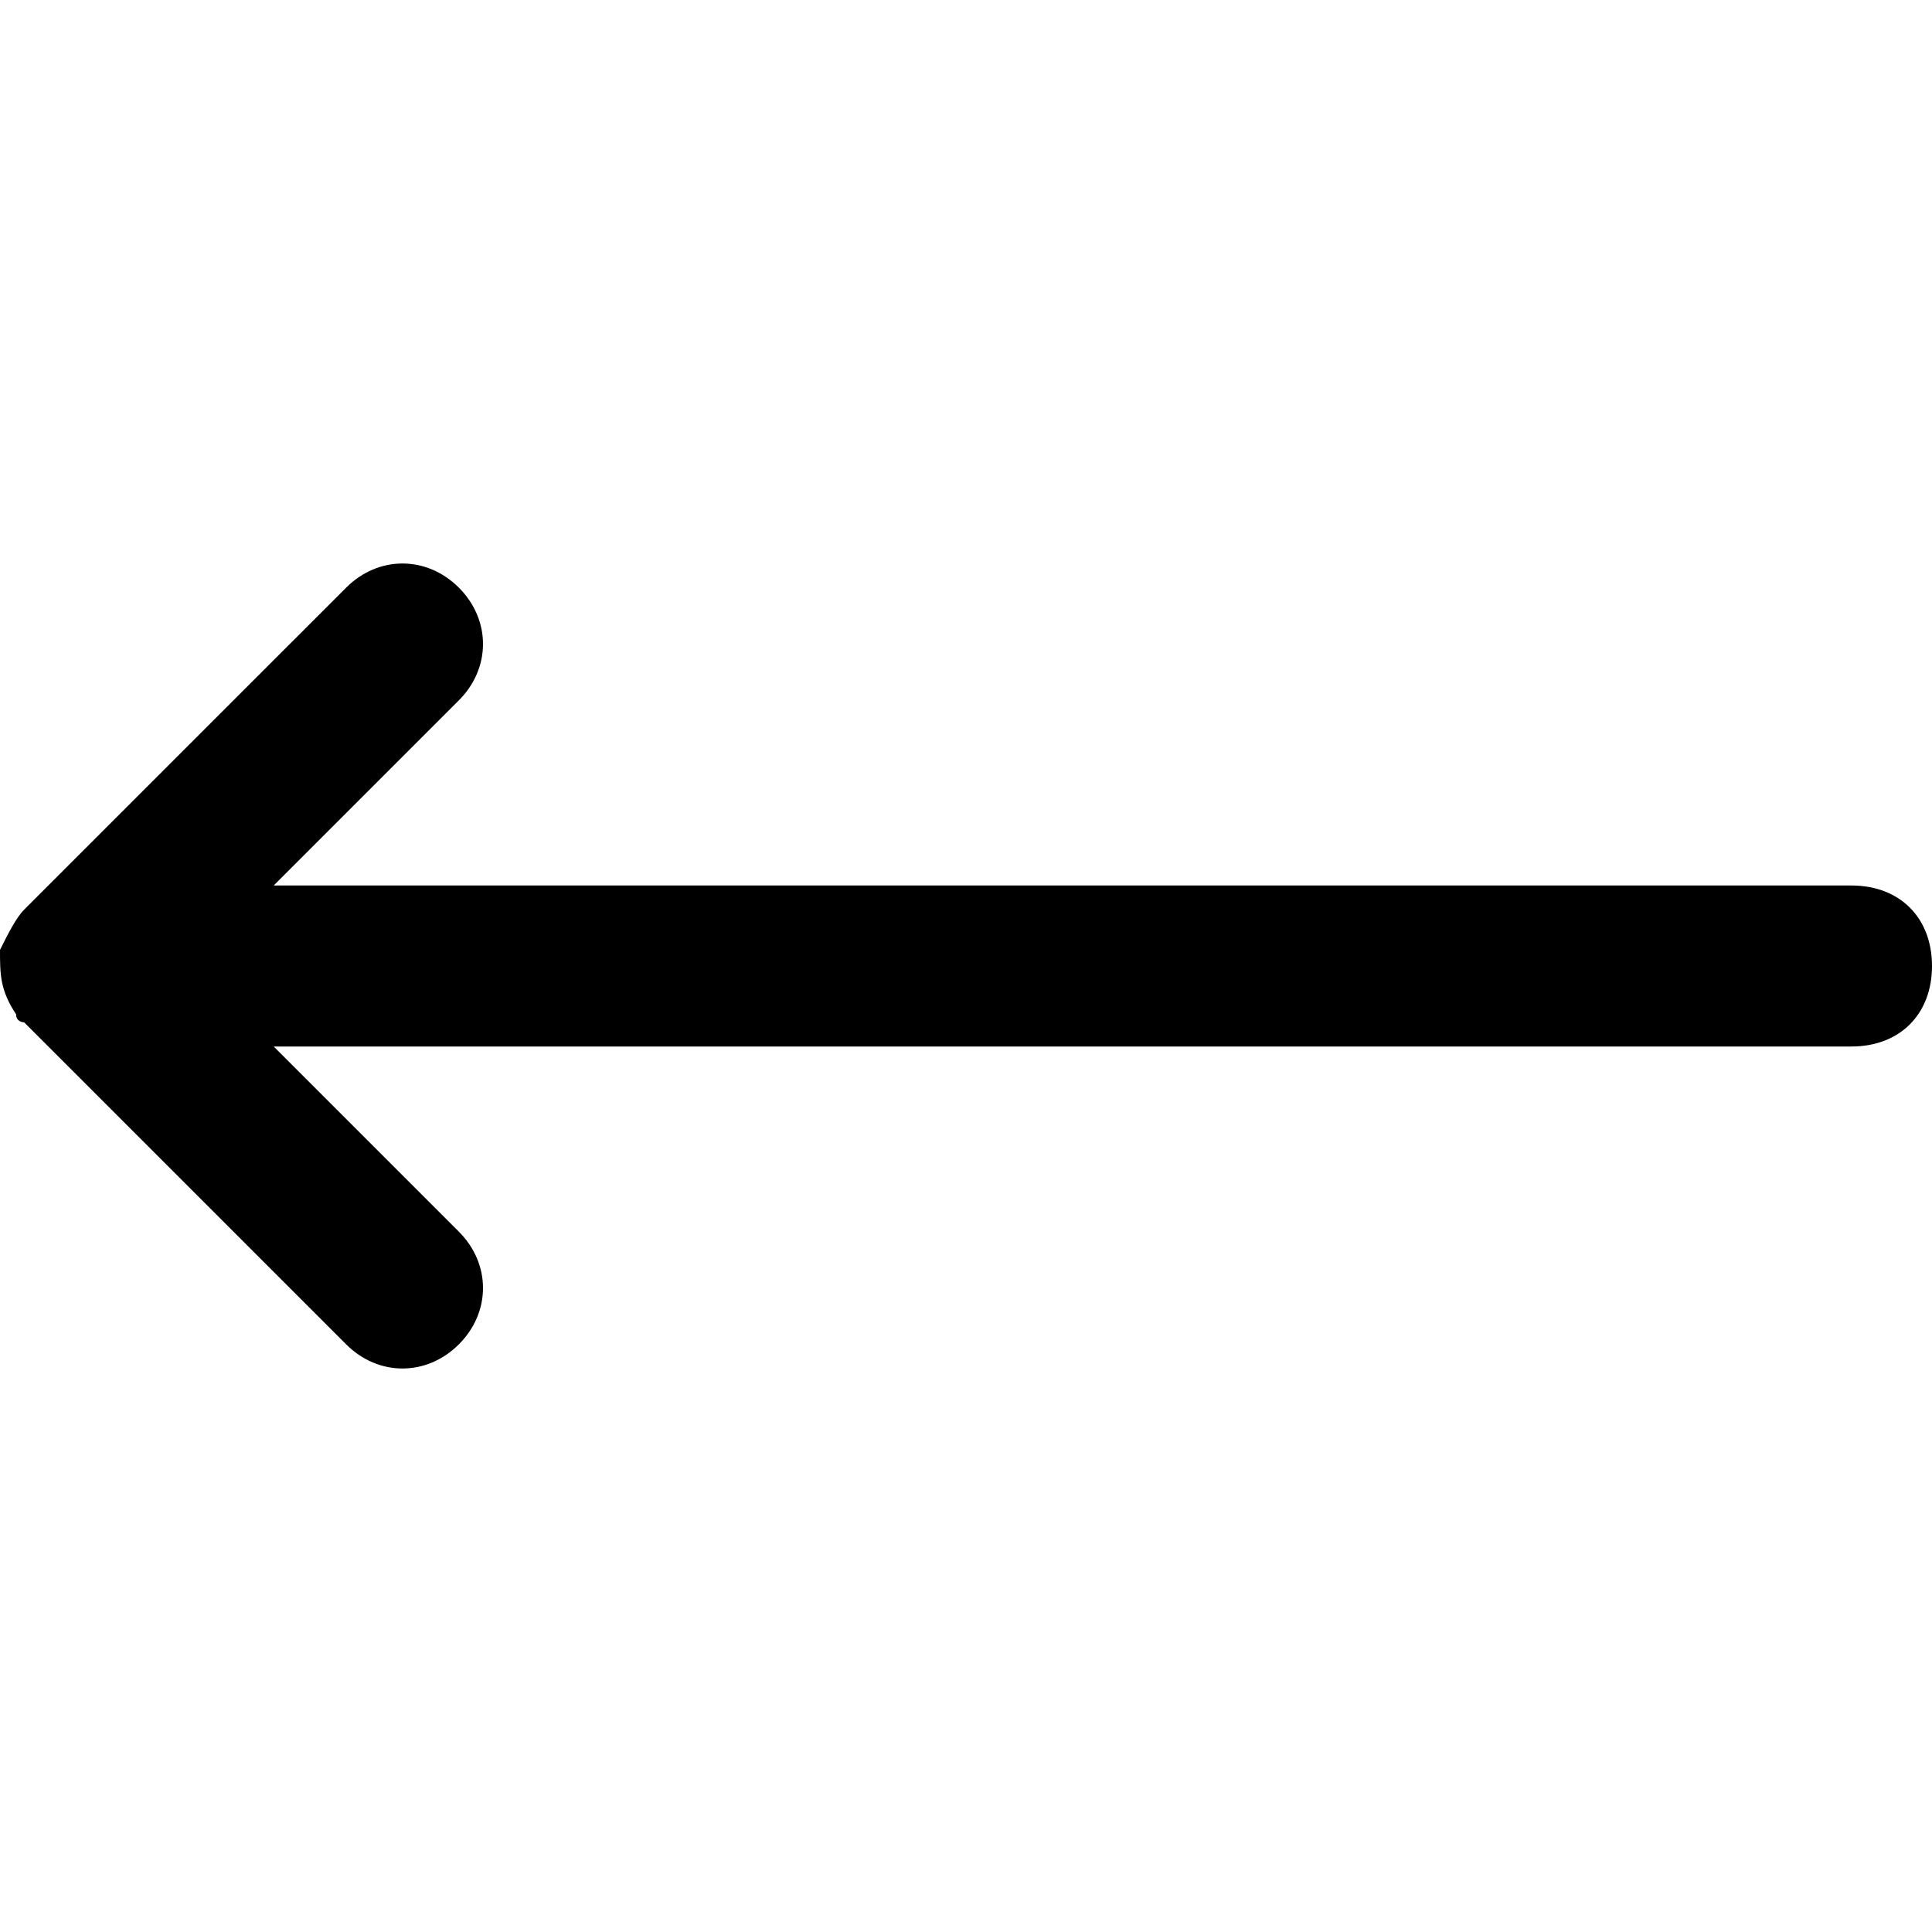
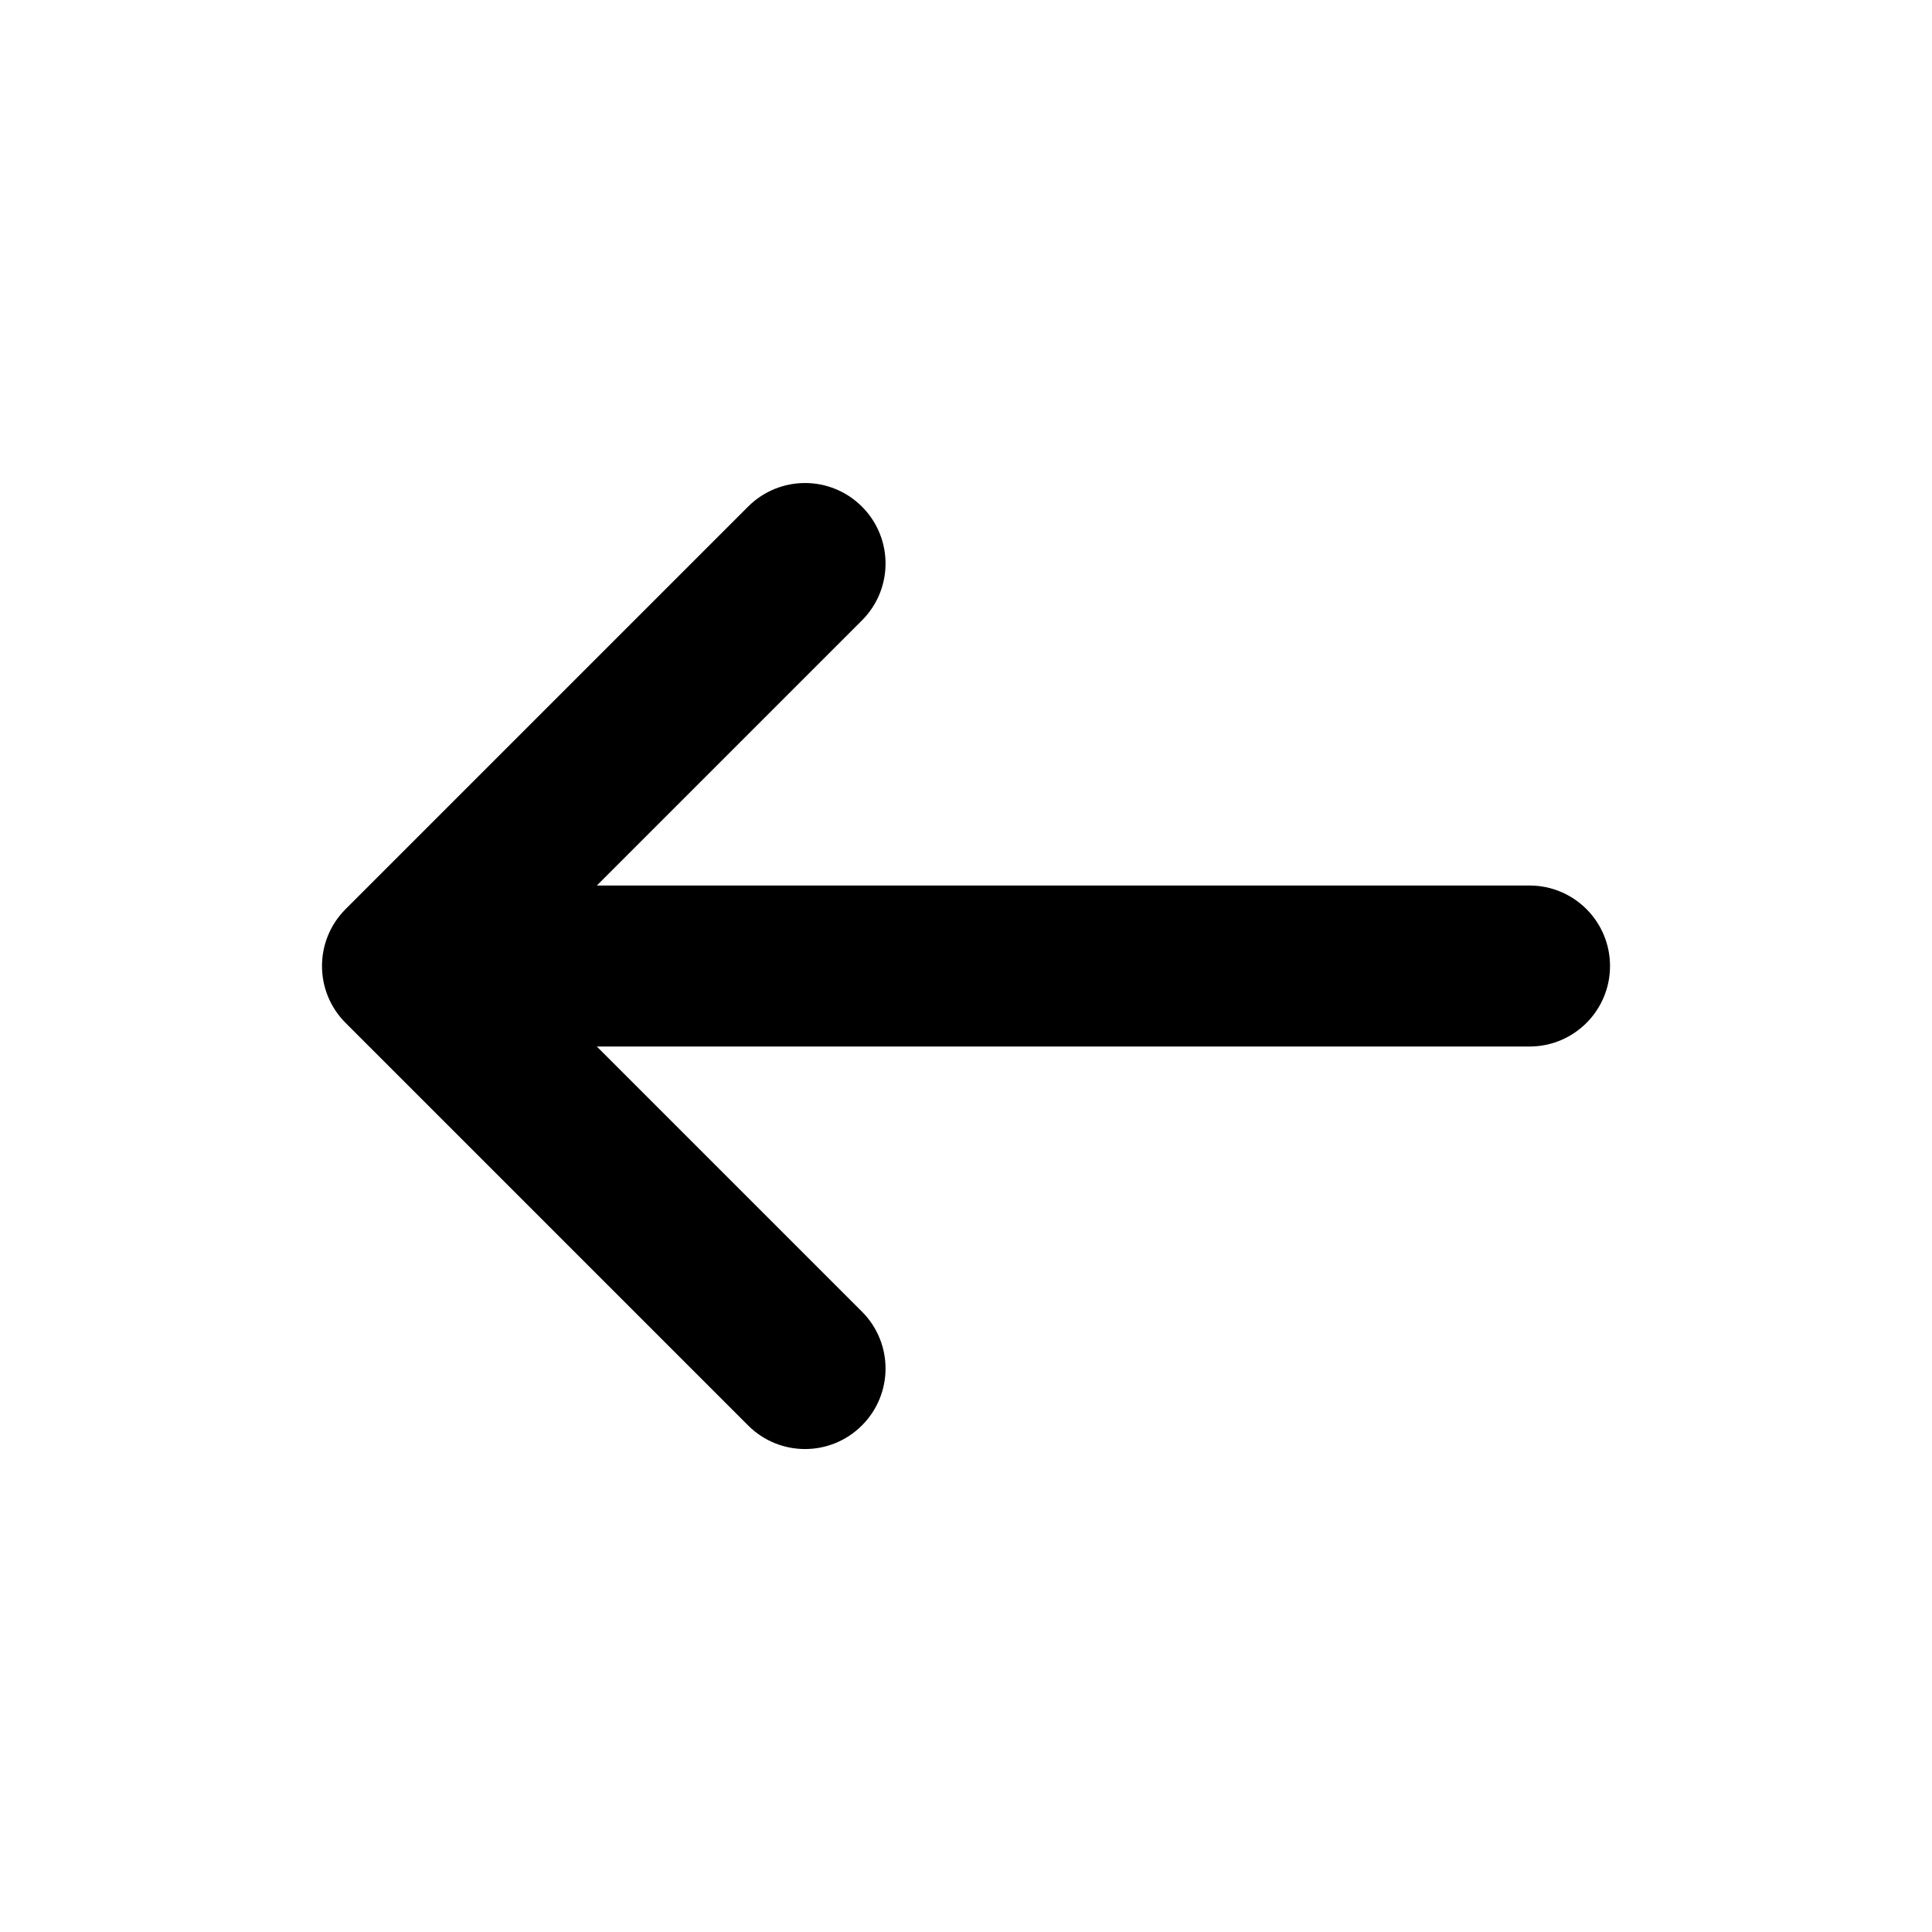
- <svg xmlns="http://www.w3.org/2000/svg" version="1.1" id="Layer_1" x="0px" y="0px" viewBox="0 0 24 24" style="enable-background:new 0 0 24 24;" xml:space="preserve">
-   <path id="Combined-Shape" d="M0.2,12.6c0,0.1,0.1,0.1,0.1,0.1l4,4c0.4,0.4,1,0.4,1.4,0c0.4-0.4,0.4-1,0-1.4L3.4,13H23  c0.6,0,1-0.4,1-1s-0.4-1-1-1H3.4l2.3-2.3c0.4-0.4,0.4-1,0-1.4c-0.4-0.4-1-0.4-1.4,0l-4,4c-0.1,0.1-0.2,0.3-0.3,0.5  C0,12.1,0,12.3,0.2,12.6L0.2,12.6z" />
+ <svg xmlns="http://www.w3.org/2000/svg" width="24px" height="24px" viewBox="0 0 24 24" version="1.1">
+   <path d="M19.707,11.293 L14.707,6.293 C14.316,5.902 13.684,5.902 13.293,6.293 C12.902,6.684 12.902,7.316 13.293,7.707 L16.586,11 L5,11 C4.447,11 4,11.448 4,12 C4,12.552 4.447,13 5,13 L16.586,13 L13.293,16.293 C12.902,16.684 12.902,17.316 13.293,17.707 C13.488,17.902 13.744,18 14,18 C14.256,18 14.512,17.902 14.707,17.707 L19.707,12.707 C20.098,12.316 20.098,11.684 19.707,11.293" id="Icon" transform="translate(12.00013, 12.00013) rotate(-180) translate(-12.00013, -12.00013) " />
</svg>
